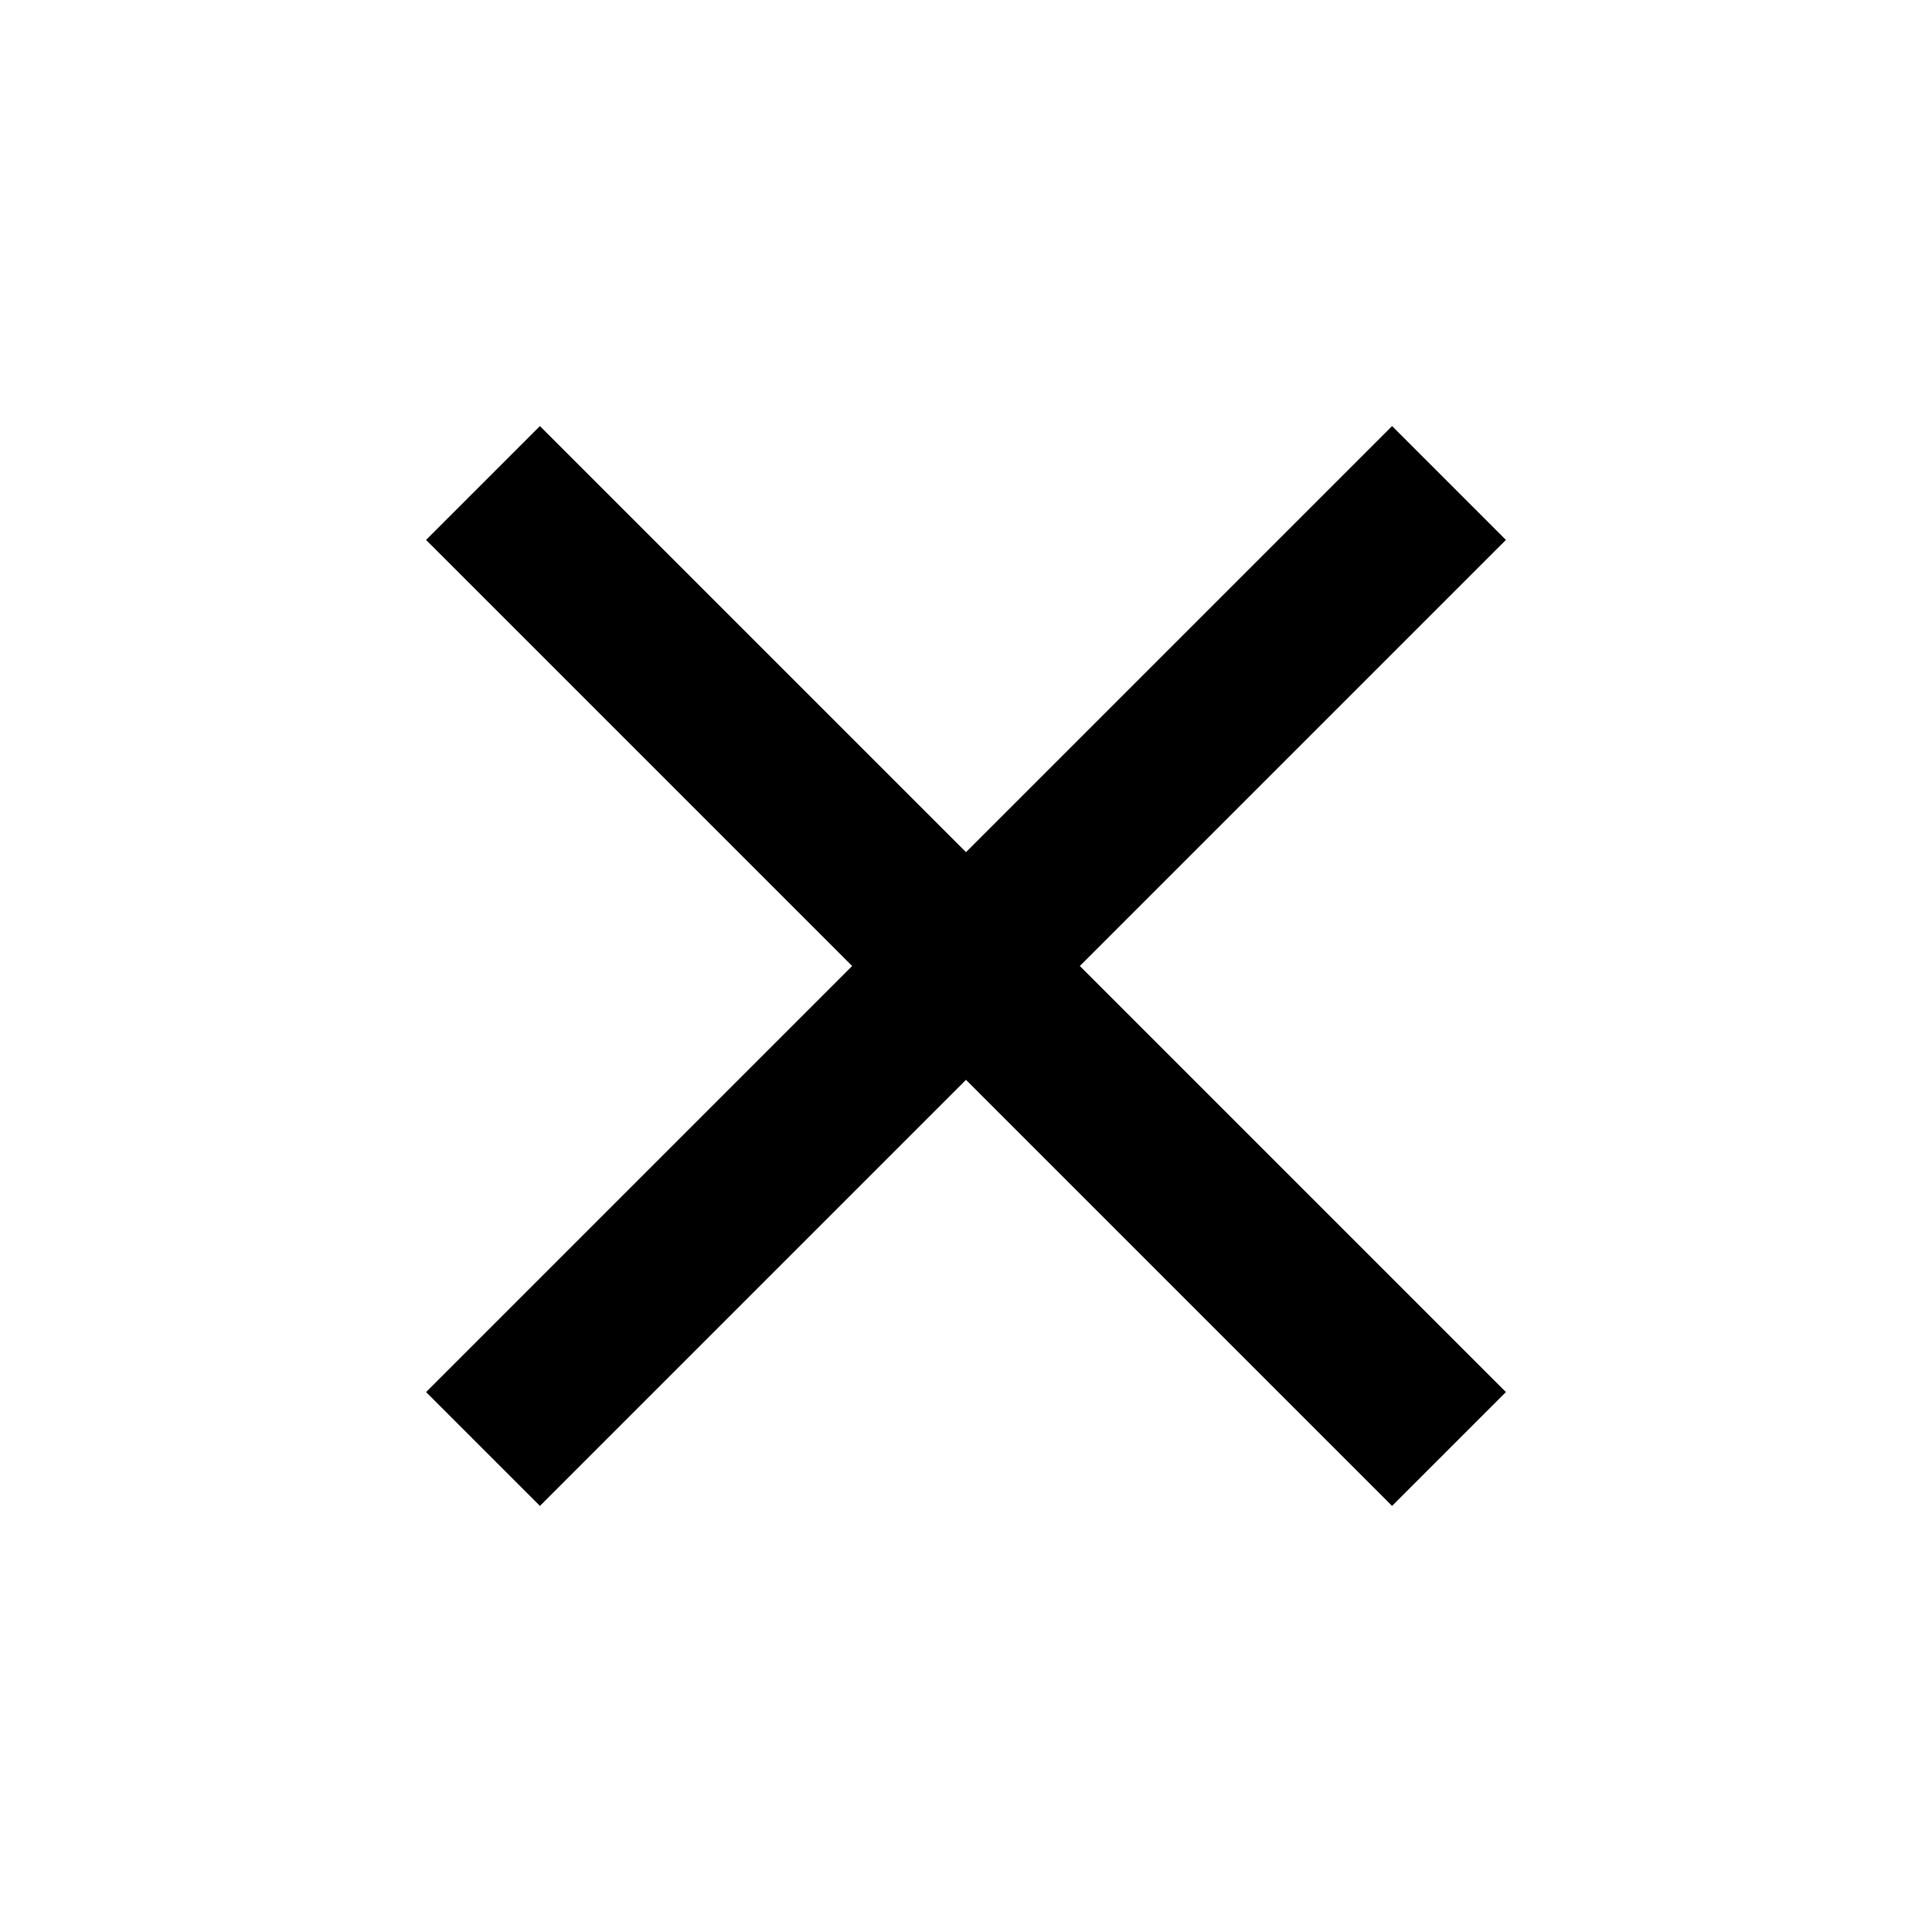
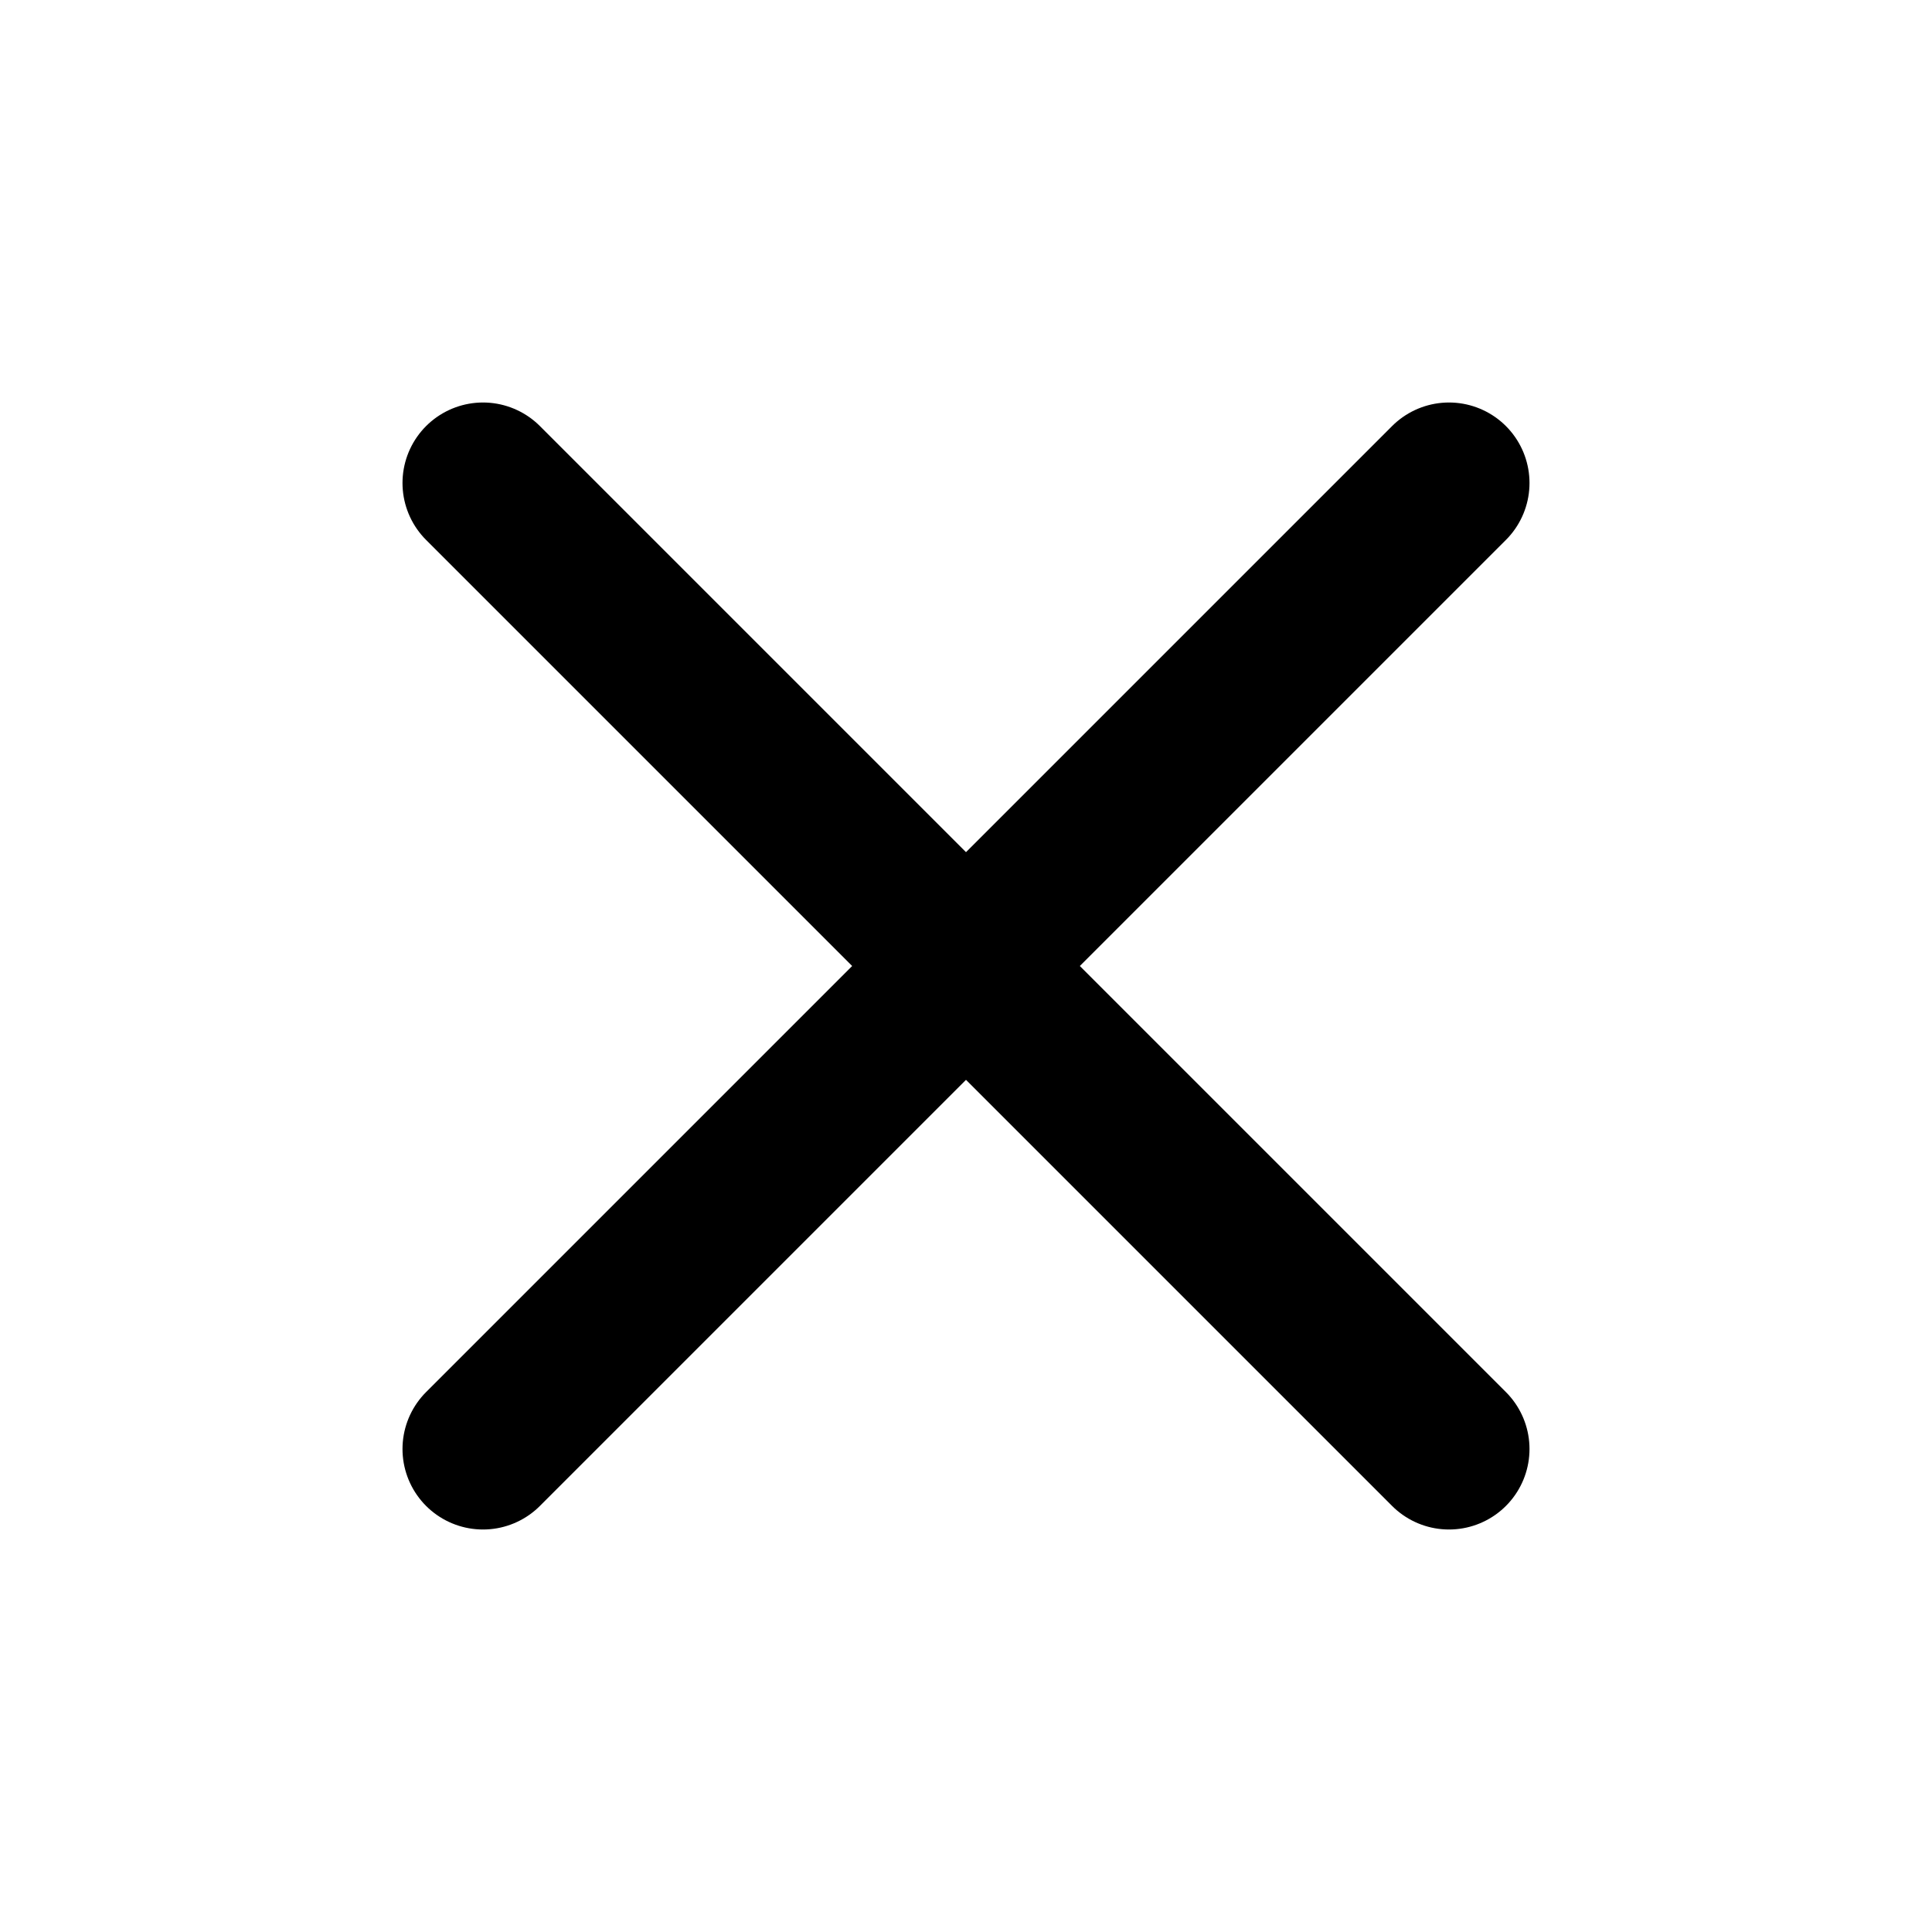
<svg xmlns="http://www.w3.org/2000/svg" width="24" height="24" viewBox="0 0 24 24" fill="none">
-   <path d="M6 6L12 12M12 12L6 18M12 12L18 6M12 12L18 18" stroke="currentColor" stroke-width="2" />
+   <path d="M6 6L12 12M12 12L6 18M12 12L18 6M12 12L18 18" stroke="currentColor" stroke-width="2" stroke-linecap="round" />
</svg>
